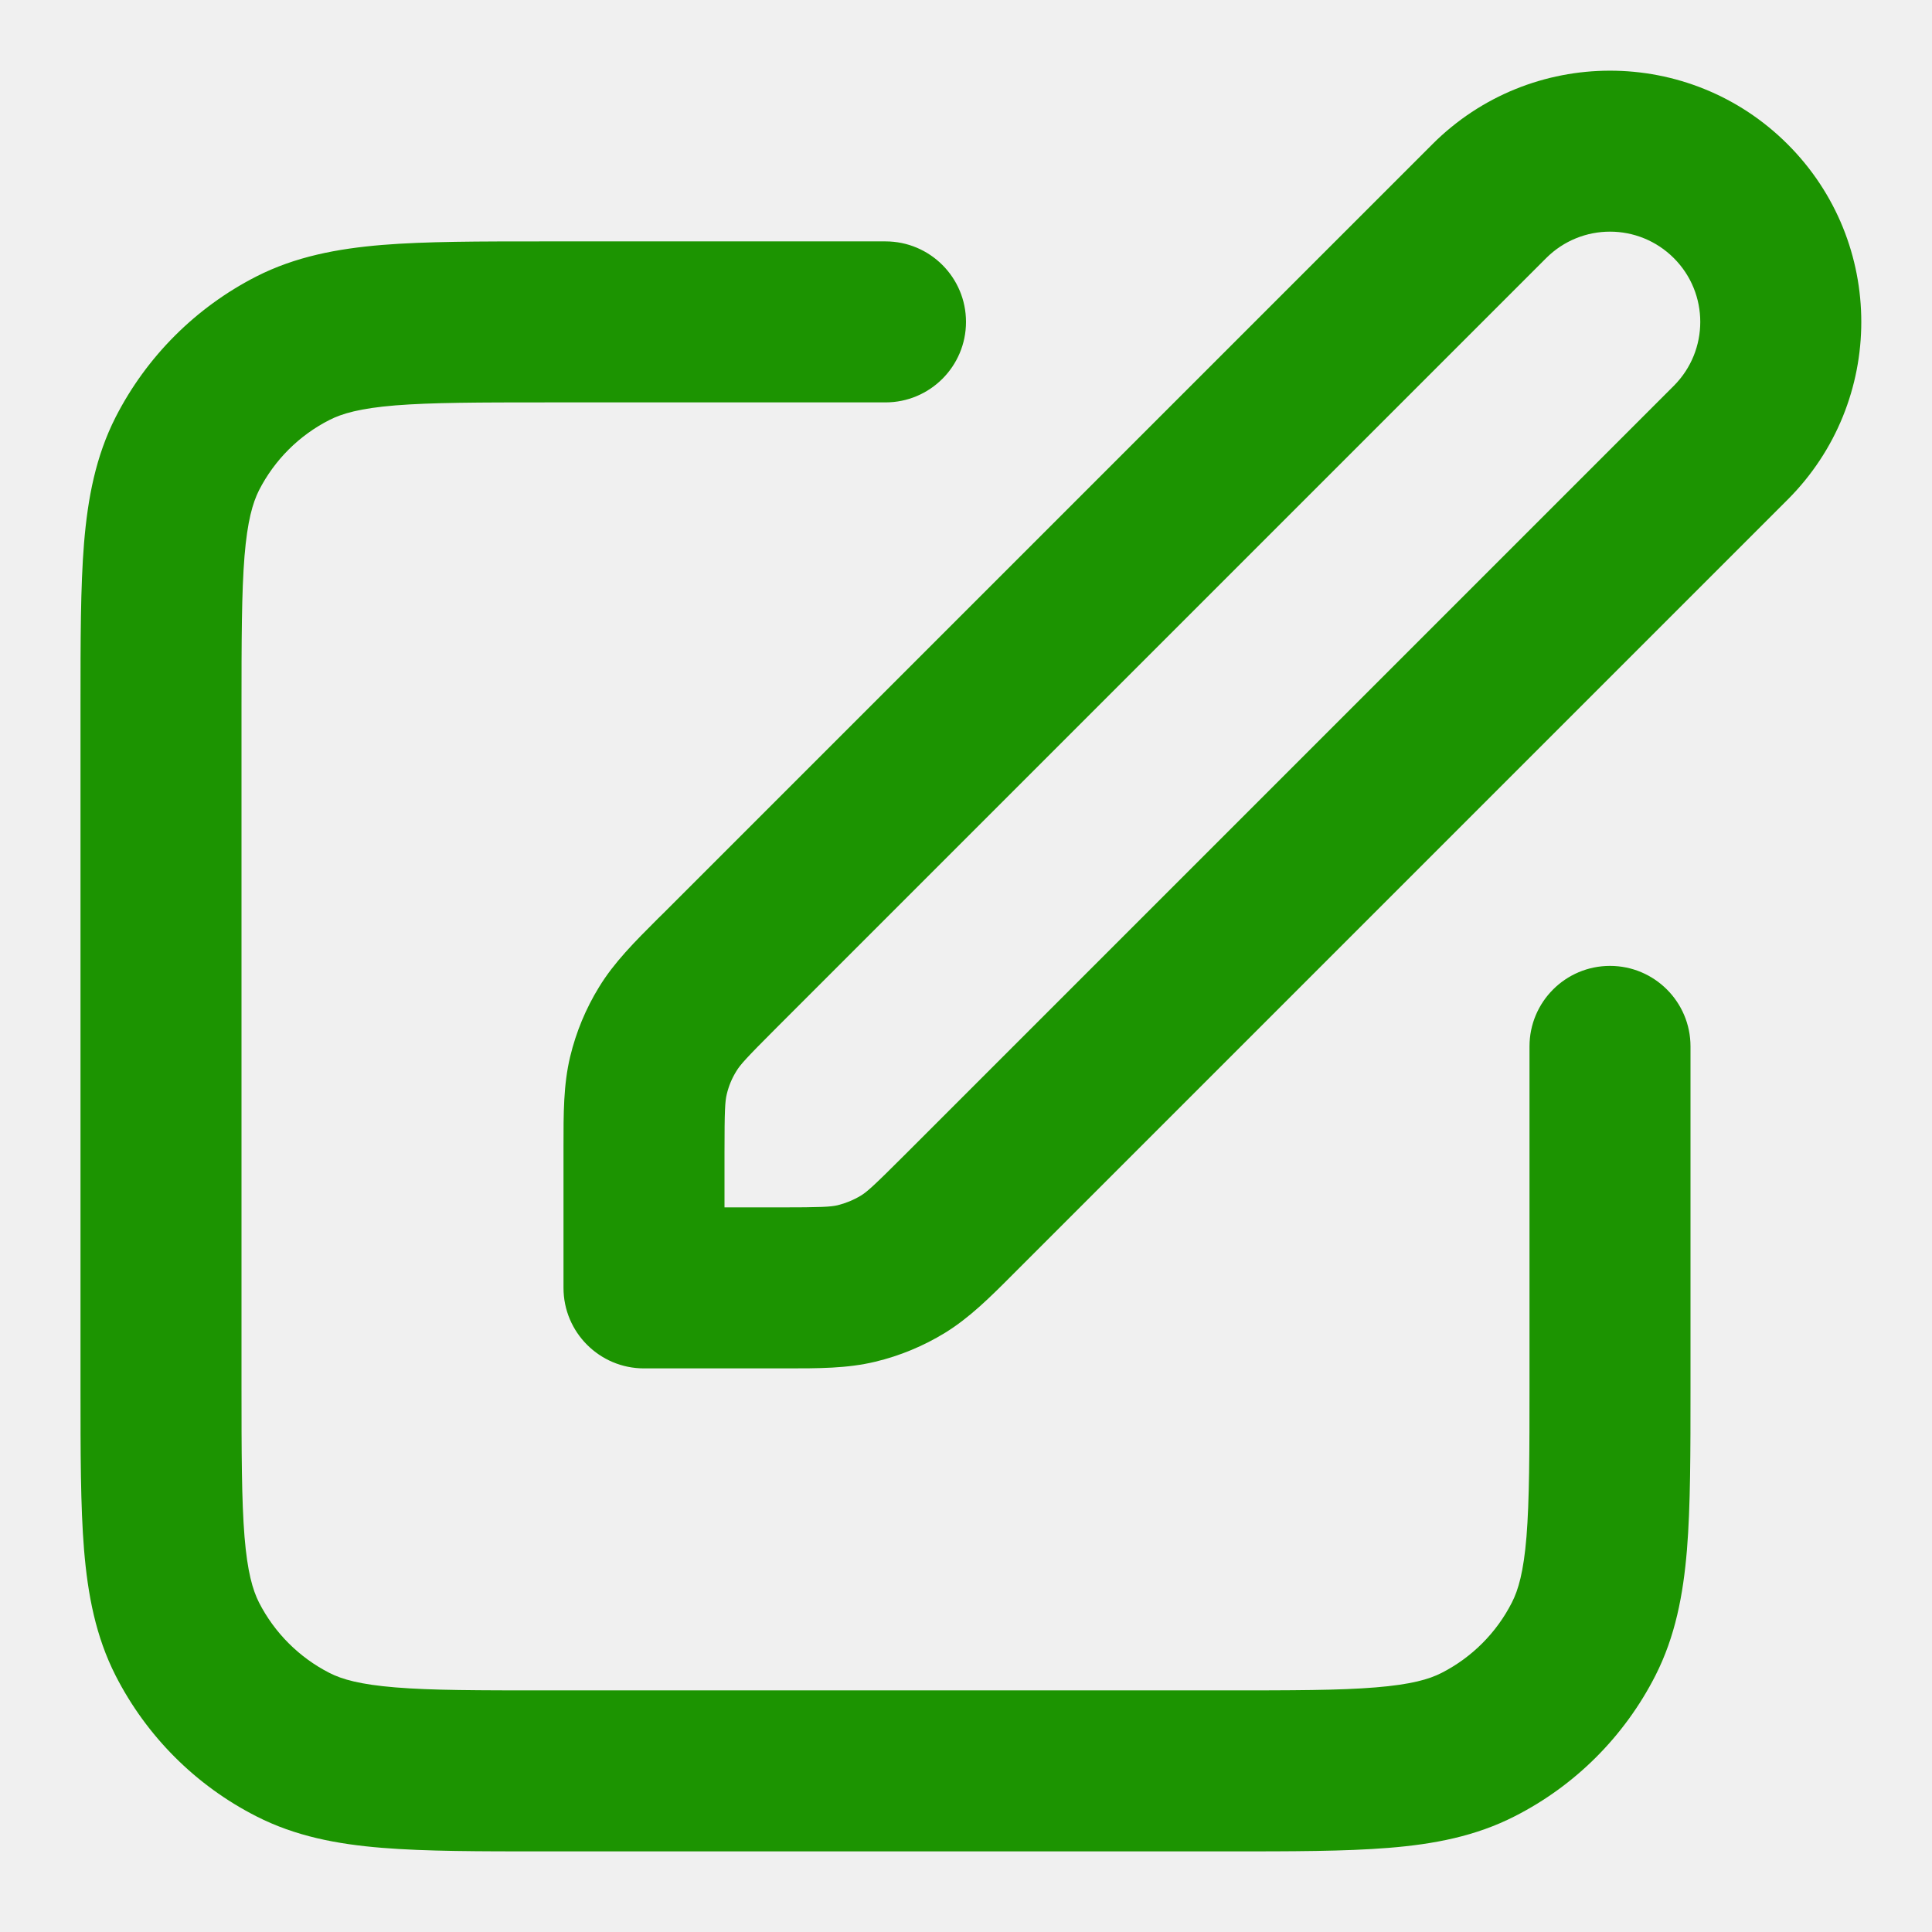
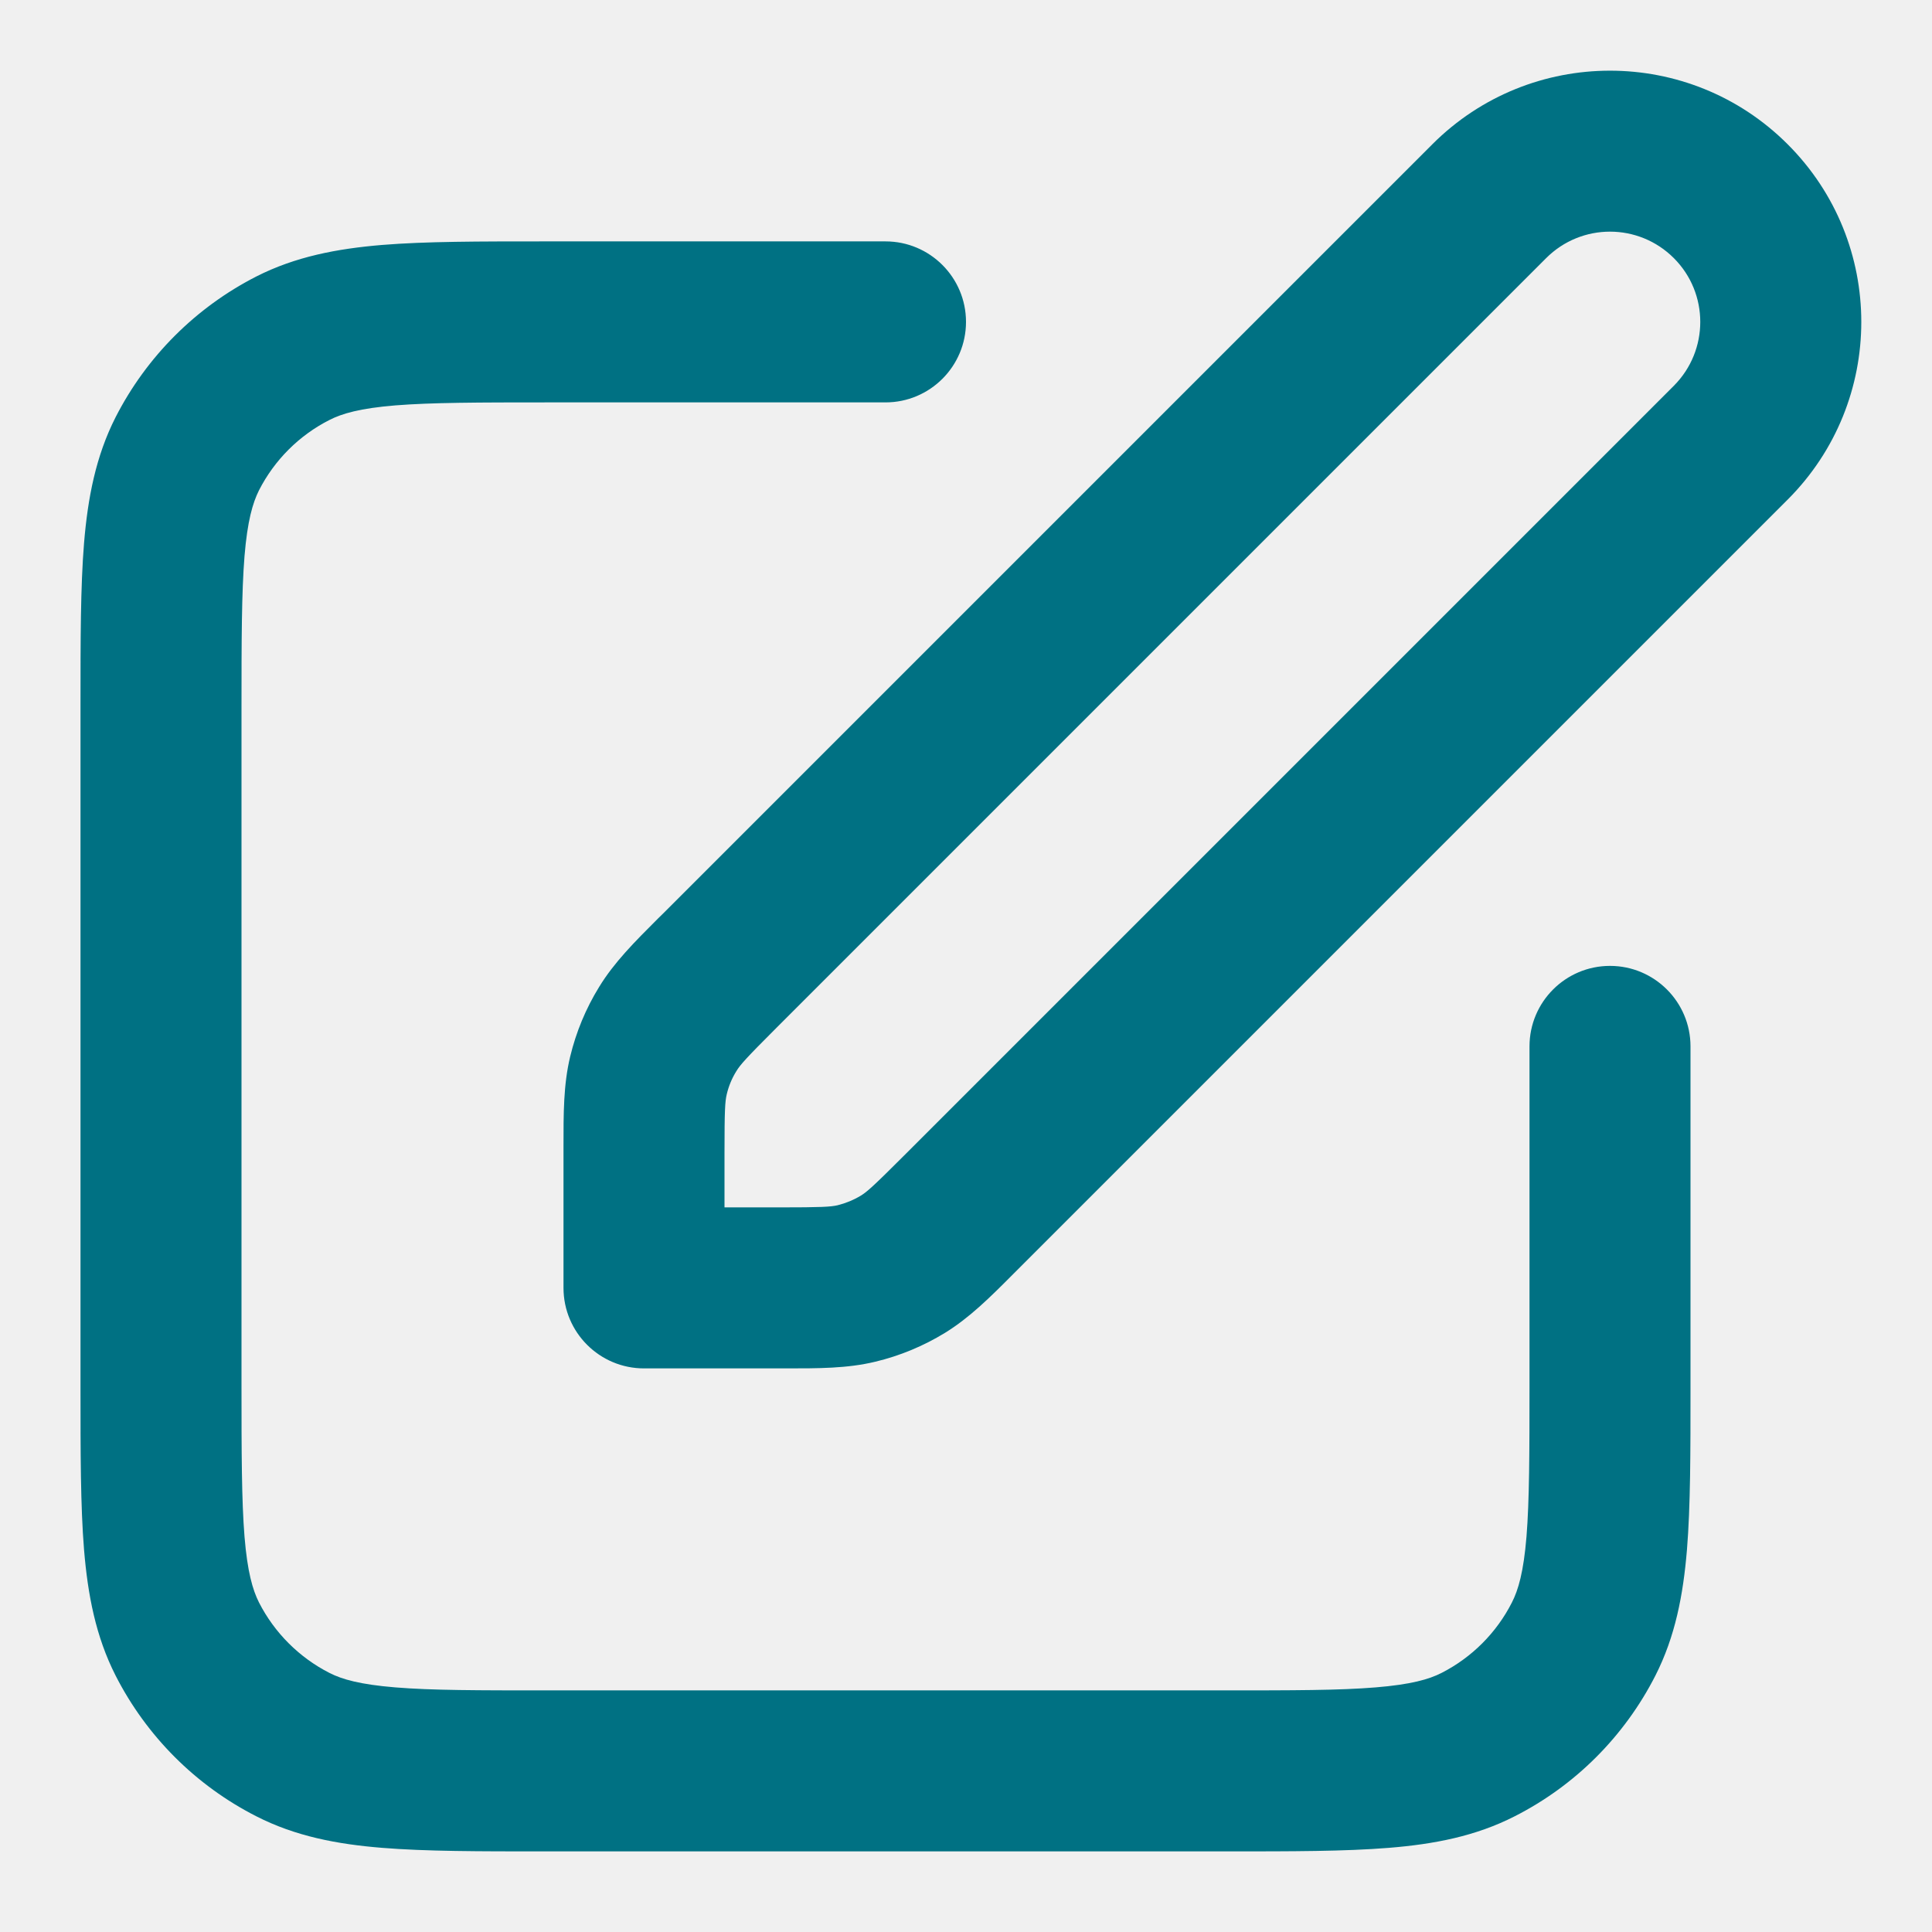
<svg xmlns="http://www.w3.org/2000/svg" width="18" height="18" viewBox="0 0 18 18" fill="none">
-   <g clip-path="url(#clip0_2694_43765)">
-     <path fill-rule="evenodd" clip-rule="evenodd" d="M13.345 1.344C14.259 0.43 15.741 0.43 16.655 1.344C17.57 2.258 17.57 3.74 16.655 4.655L9.483 11.827C9.468 11.841 9.454 11.856 9.439 11.871C9.224 12.087 9.033 12.277 8.804 12.418C8.603 12.541 8.384 12.632 8.154 12.687C7.893 12.75 7.624 12.749 7.318 12.749C7.298 12.749 7.277 12.749 7.256 12.749H6C5.586 12.749 5.25 12.413 5.25 11.999V10.743C5.25 10.722 5.25 10.701 5.25 10.681C5.25 10.376 5.249 10.107 5.312 9.845C5.367 9.616 5.458 9.396 5.582 9.195C5.722 8.966 5.912 8.776 6.128 8.56C6.143 8.545 6.158 8.531 6.173 8.516L13.345 1.344ZM15.595 2.405C15.266 2.076 14.734 2.076 14.405 2.405L7.233 9.577C6.949 9.861 6.896 9.921 6.861 9.979C6.819 10.046 6.789 10.119 6.771 10.195C6.755 10.262 6.75 10.341 6.75 10.743V11.249H7.256C7.658 11.249 7.738 11.244 7.804 11.229C7.88 11.21 7.953 11.18 8.021 11.139C8.079 11.103 8.138 11.051 8.423 10.766L15.595 3.594C15.923 3.265 15.923 2.733 15.595 2.405ZM5.069 2.249L8.25 2.249C8.664 2.249 9 2.585 9 2.999C9 3.413 8.664 3.749 8.25 3.749H5.1C4.458 3.749 4.021 3.75 3.683 3.777C3.354 3.804 3.186 3.853 3.069 3.913C2.787 4.056 2.557 4.286 2.413 4.568C2.354 4.686 2.305 4.854 2.278 5.182C2.251 5.52 2.25 5.957 2.25 6.599V12.899C2.25 13.542 2.251 13.978 2.278 14.316C2.305 14.645 2.354 14.813 2.413 14.93C2.557 15.212 2.787 15.442 3.069 15.586C3.186 15.646 3.354 15.694 3.683 15.721C4.021 15.749 4.458 15.749 5.1 15.749H11.4C12.042 15.749 12.479 15.749 12.817 15.721C13.146 15.694 13.314 15.646 13.431 15.586C13.713 15.442 13.943 15.212 14.086 14.93C14.146 14.813 14.195 14.645 14.222 14.316C14.249 13.978 14.25 13.542 14.25 12.899V9.749C14.25 9.335 14.586 8.999 15 8.999C15.414 8.999 15.75 9.335 15.75 9.749V12.93C15.75 13.534 15.75 14.032 15.717 14.438C15.682 14.86 15.608 15.247 15.423 15.611C15.135 16.176 14.677 16.635 14.112 16.922C13.748 17.108 13.36 17.182 12.939 17.216C12.533 17.249 12.035 17.249 11.431 17.249H5.069C4.465 17.249 3.967 17.249 3.561 17.216C3.14 17.182 2.752 17.108 2.388 16.922C1.824 16.635 1.365 16.176 1.077 15.611C0.892 15.247 0.818 14.86 0.783 14.438C0.75 14.032 0.75 13.534 0.75 12.93V6.568C0.75 5.964 0.75 5.466 0.783 5.06C0.818 4.639 0.892 4.251 1.077 3.887C1.365 3.323 1.824 2.864 2.388 2.576C2.752 2.391 3.14 2.317 3.561 2.282C3.967 2.249 4.465 2.249 5.069 2.249Z" fill="#1C9401" />
+   <g clip-path="url(#clip0_5988_10343)">
+     <path fill-rule="evenodd" clip-rule="evenodd" d="M13.345 1.344C14.259 0.43 15.741 0.43 16.655 1.344C17.57 2.258 17.57 3.74 16.655 4.655L9.483 11.827C9.468 11.841 9.454 11.856 9.439 11.871C9.224 12.087 9.033 12.277 8.804 12.418C8.603 12.541 8.384 12.632 8.154 12.687C7.893 12.75 7.624 12.749 7.318 12.749C7.298 12.749 7.277 12.749 7.256 12.749H6C5.586 12.749 5.25 12.413 5.25 11.999V10.743C5.25 10.722 5.25 10.701 5.25 10.681C5.25 10.376 5.249 10.107 5.312 9.845C5.367 9.616 5.458 9.396 5.582 9.195C5.722 8.966 5.912 8.776 6.128 8.56C6.143 8.545 6.158 8.531 6.173 8.516L13.345 1.344ZM15.595 2.405C15.266 2.076 14.734 2.076 14.405 2.405L7.233 9.577C6.949 9.861 6.896 9.921 6.861 9.979C6.819 10.046 6.789 10.119 6.771 10.195C6.755 10.262 6.75 10.341 6.75 10.743V11.249H7.256C7.658 11.249 7.738 11.244 7.804 11.229C7.88 11.21 7.953 11.18 8.021 11.139C8.079 11.103 8.138 11.051 8.423 10.766L15.595 3.594C15.923 3.265 15.923 2.733 15.595 2.405ZM5.069 2.249L8.25 2.249C8.664 2.249 9 2.585 9 2.999C9 3.413 8.664 3.749 8.25 3.749H5.1C4.458 3.749 4.021 3.75 3.683 3.777C3.354 3.804 3.186 3.853 3.069 3.913C2.787 4.056 2.557 4.286 2.413 4.568C2.354 4.686 2.305 4.854 2.278 5.182C2.251 5.52 2.25 5.957 2.25 6.599V12.899C2.25 13.542 2.251 13.978 2.278 14.316C2.305 14.645 2.354 14.813 2.413 14.93C2.557 15.212 2.787 15.442 3.069 15.586C3.186 15.646 3.354 15.694 3.683 15.721C4.021 15.749 4.458 15.749 5.1 15.749H11.4C12.042 15.749 12.479 15.749 12.817 15.721C13.146 15.694 13.314 15.646 13.431 15.586C13.713 15.442 13.943 15.212 14.086 14.93C14.146 14.813 14.195 14.645 14.222 14.316C14.249 13.978 14.25 13.542 14.25 12.899V9.749C14.25 9.335 14.586 8.999 15 8.999C15.414 8.999 15.75 9.335 15.75 9.749V12.93C15.75 13.534 15.75 14.032 15.717 14.438C15.682 14.86 15.608 15.247 15.423 15.611C15.135 16.176 14.677 16.635 14.112 16.922C13.748 17.108 13.36 17.182 12.939 17.216C12.533 17.249 12.035 17.249 11.431 17.249H5.069C4.465 17.249 3.967 17.249 3.561 17.216C3.14 17.182 2.752 17.108 2.388 16.922C1.824 16.635 1.365 16.176 1.077 15.611C0.892 15.247 0.818 14.86 0.783 14.438C0.75 14.032 0.75 13.534 0.75 12.93V6.568C0.75 5.964 0.75 5.466 0.783 5.06C0.818 4.639 0.892 4.251 1.077 3.887C1.365 3.323 1.824 2.864 2.388 2.576C2.752 2.391 3.14 2.317 3.561 2.282C3.967 2.249 4.465 2.249 5.069 2.249Z" fill="#007183" />
  </g>
  <defs>
-     <clipPath id="clip0_2694_43765">
+     <clipPath id="clip0_5988_10343">
      <rect width="18" height="18" fill="white" />
    </clipPath>
  </defs>
</svg>
